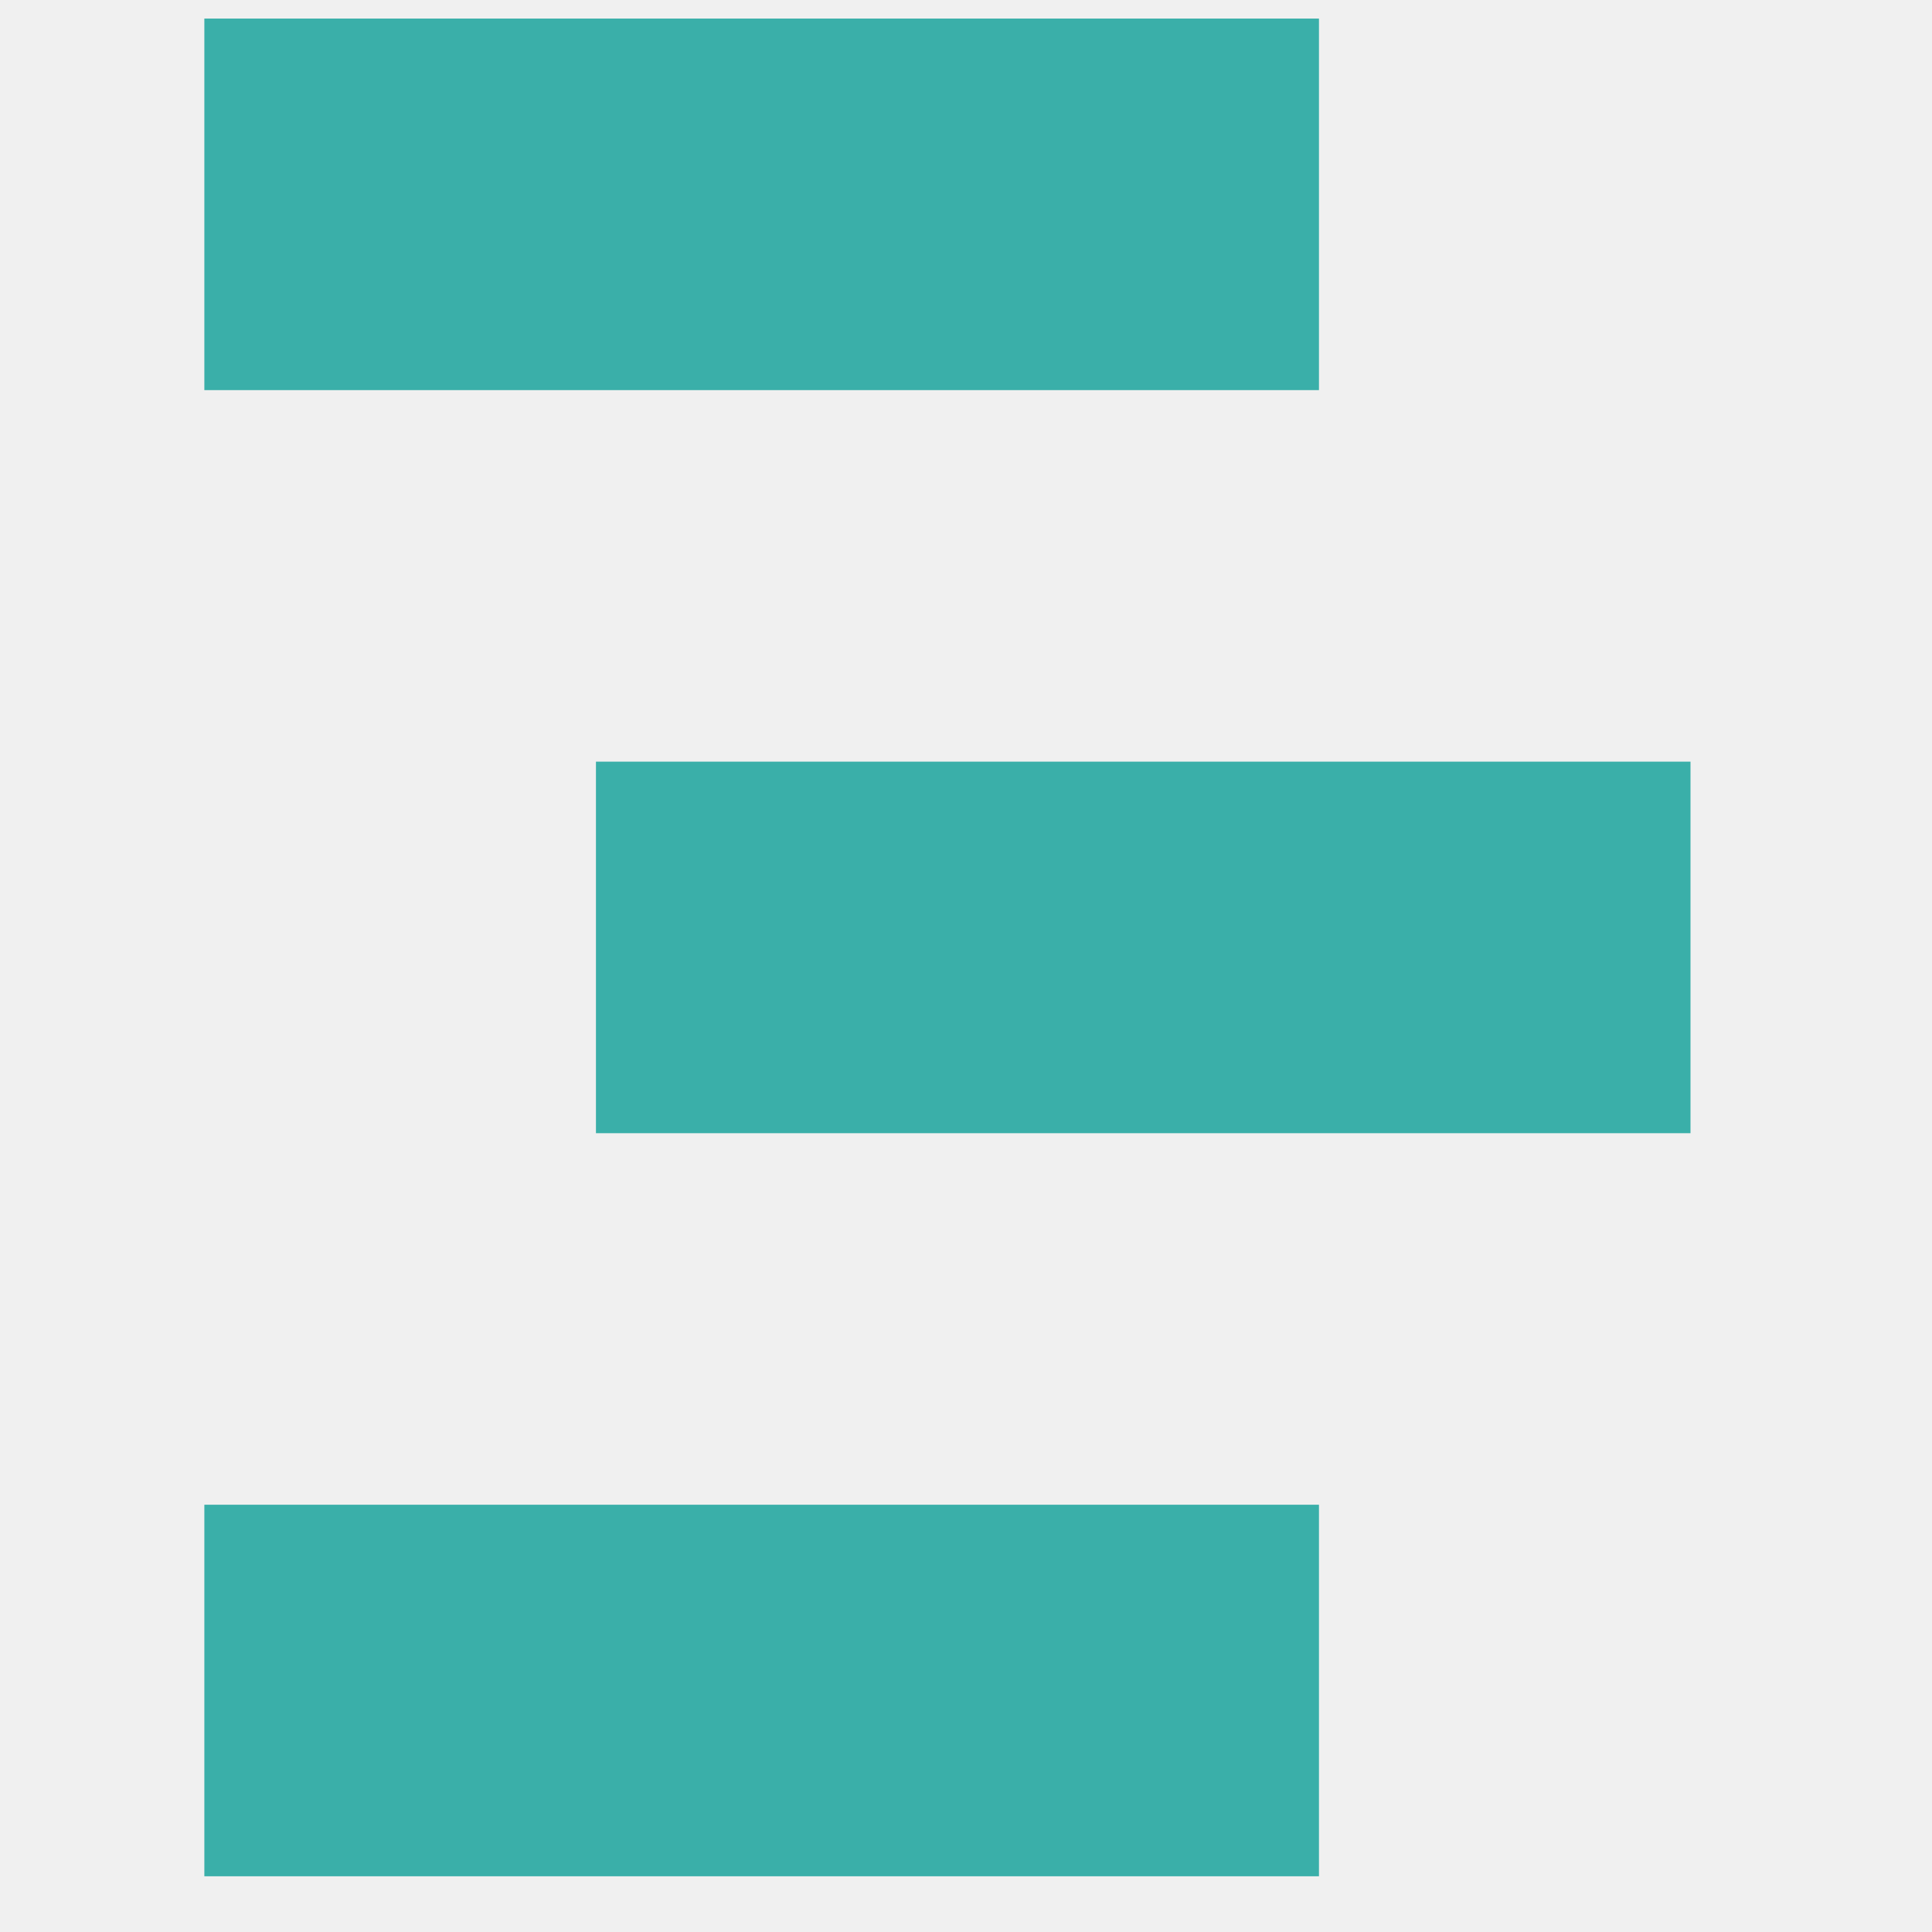
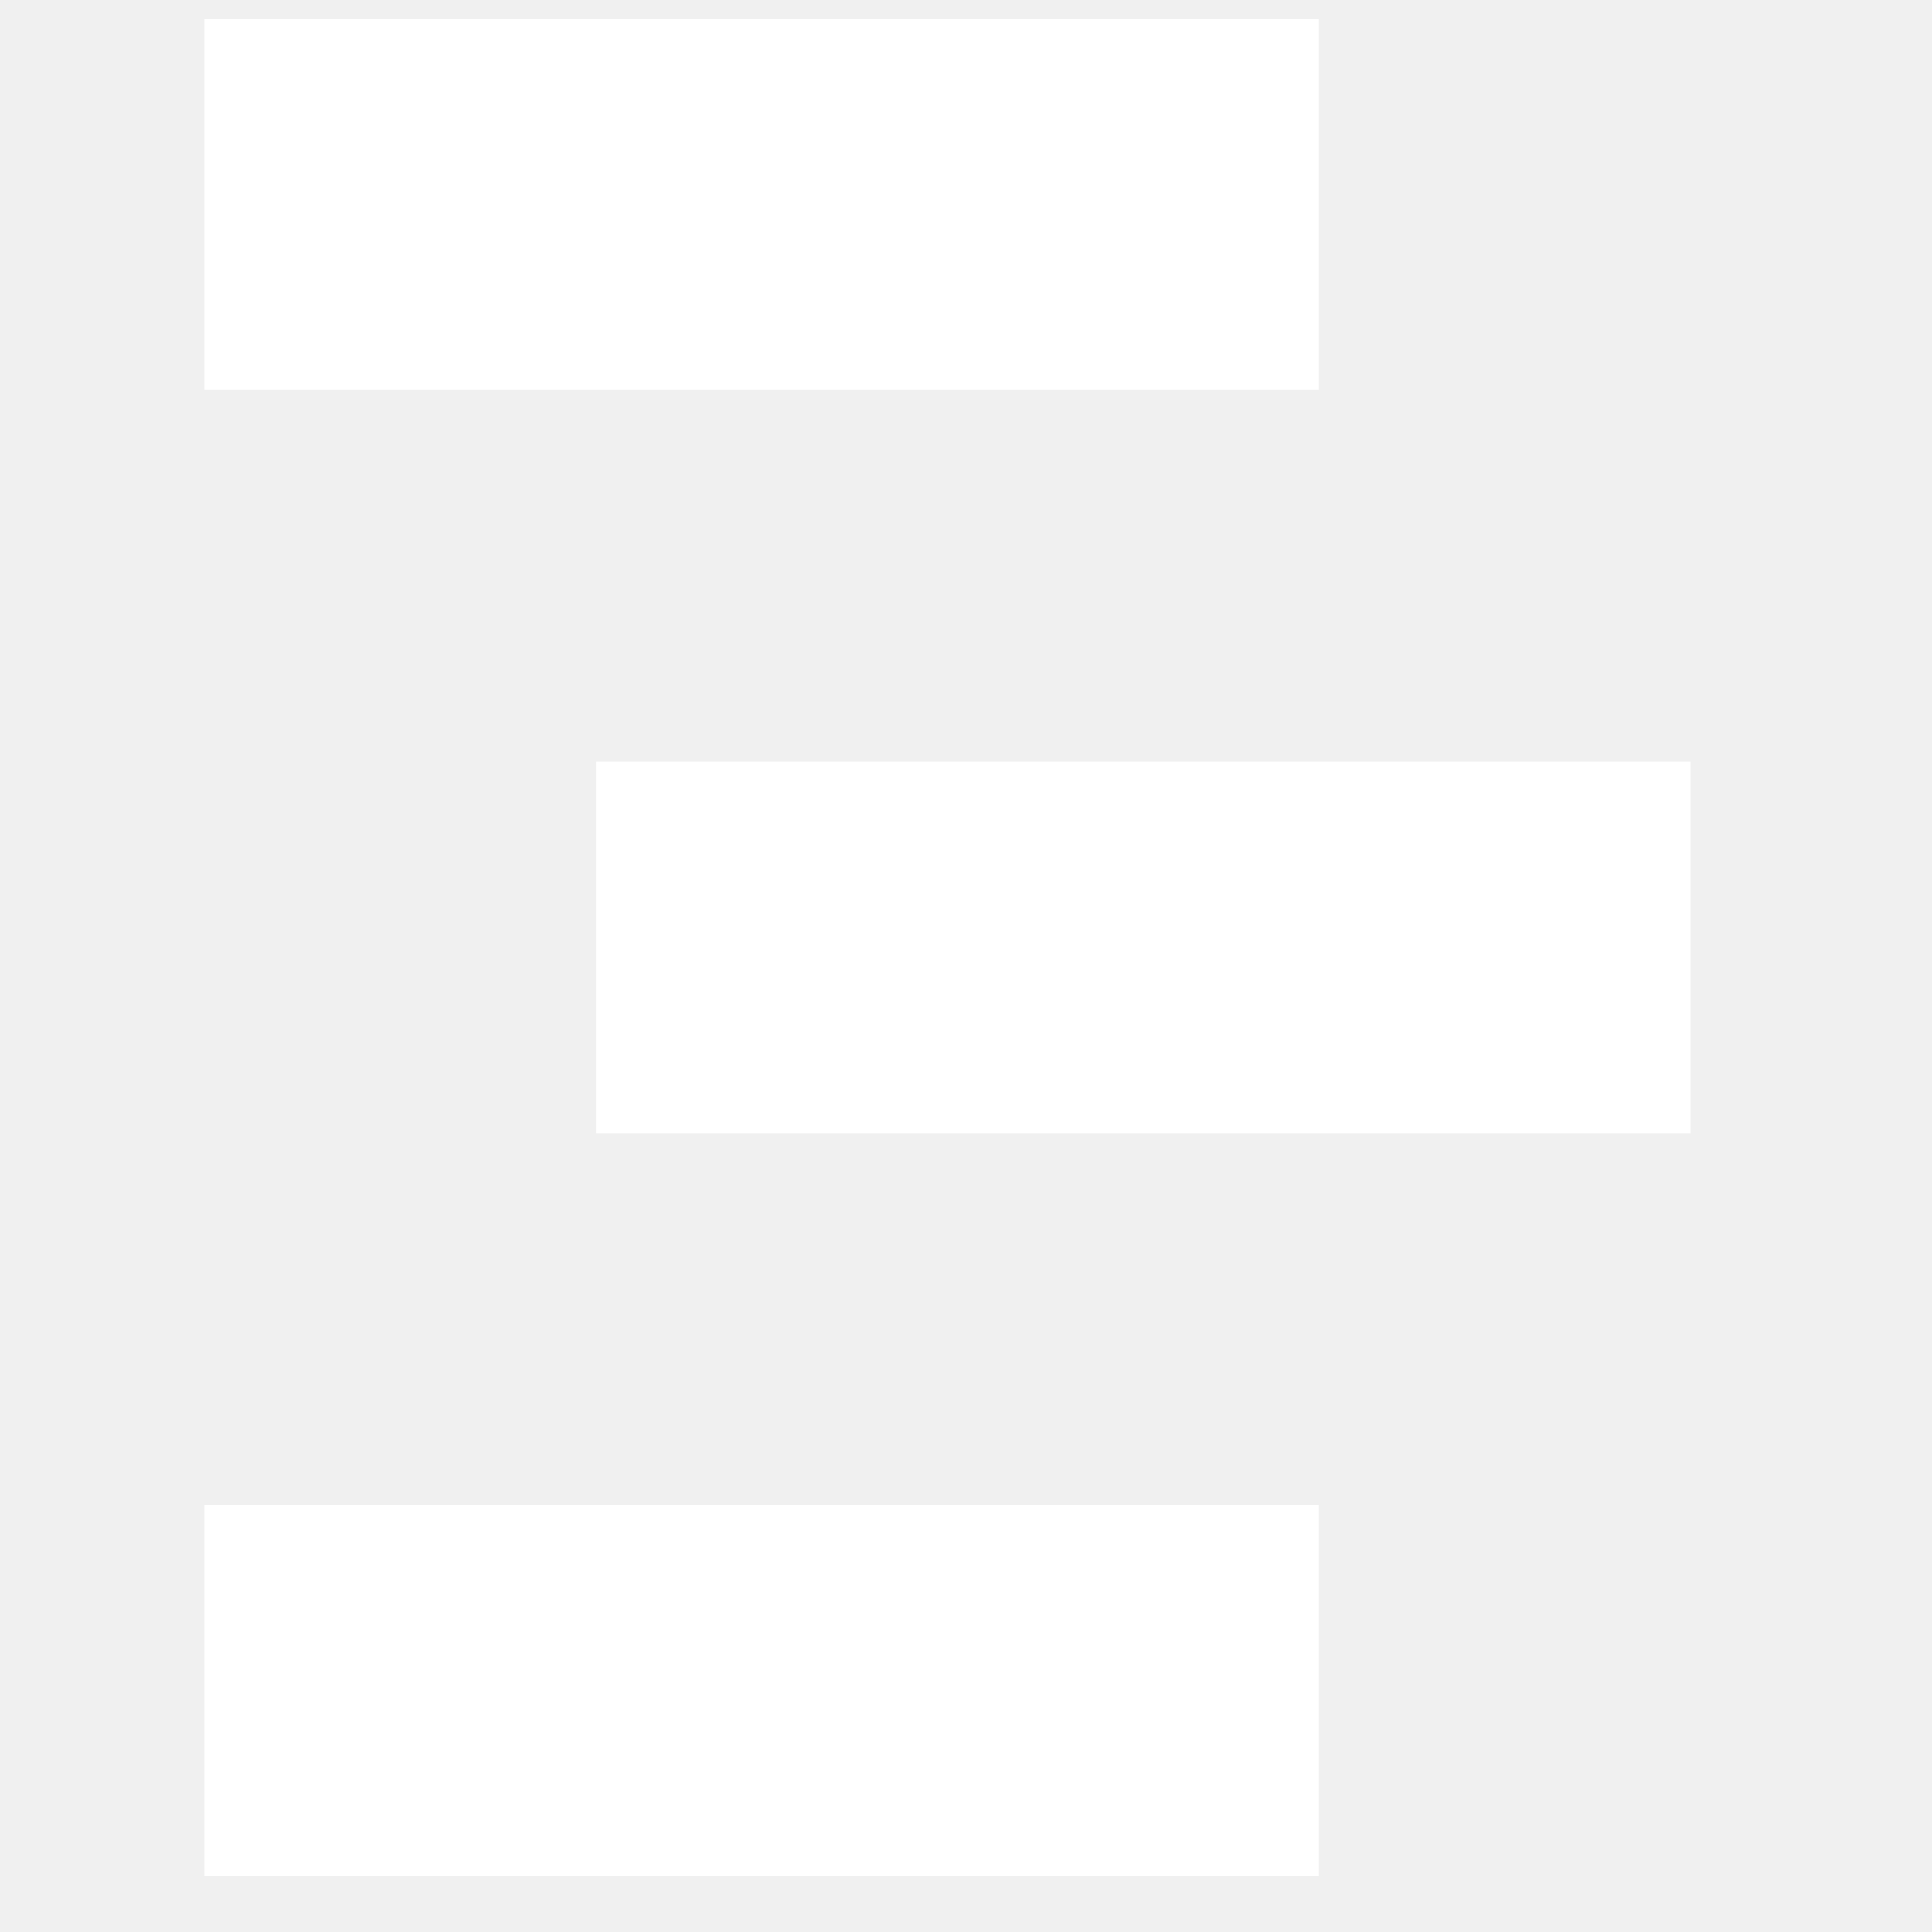
<svg xmlns="http://www.w3.org/2000/svg" xmlns:xlink="http://www.w3.org/1999/xlink" version="1.1" preserveAspectRatio="xMidYMid meet" viewBox="159 79 84 104" width="100" height="100">
  <defs>
    <path d="M160 80L220 80L220 100L160 100L160 80Z" id="a7dSAlYCNy" />
    <path d="M181.08 120L240 120L240 140L181.08 140L181.08 120Z" id="hASAxdwr9" />
    <path d="M160 160L220 160L220 180L160 180L160 160Z" id="d4KpUcG1Lz" />
  </defs>
  <g>
    <g>
-       <use xlink:href="#a7dSAlYCNy" opacity="1" fill="#3AAFA9" fill-opacity="1" />
+       <use xlink:href="#a7dSAlYCNy" opacity="1" fill="#ffffff" fill-opacity="1" />
    </g>
    <g>
-       <use xlink:href="#hASAxdwr9" opacity="1" fill="#3AAFA9" fill-opacity="1" />
+       <use xlink:href="#hASAxdwr9" opacity="1" fill="#ffffff" fill-opacity="1" />
    </g>
    <g>
-       <use xlink:href="#d4KpUcG1Lz" opacity="1" fill="#3AAFA9" fill-opacity="1" />
+       <use xlink:href="#d4KpUcG1Lz" opacity="1" fill="#ffffff" fill-opacity="1" />
    </g>
  </g>
</svg>
